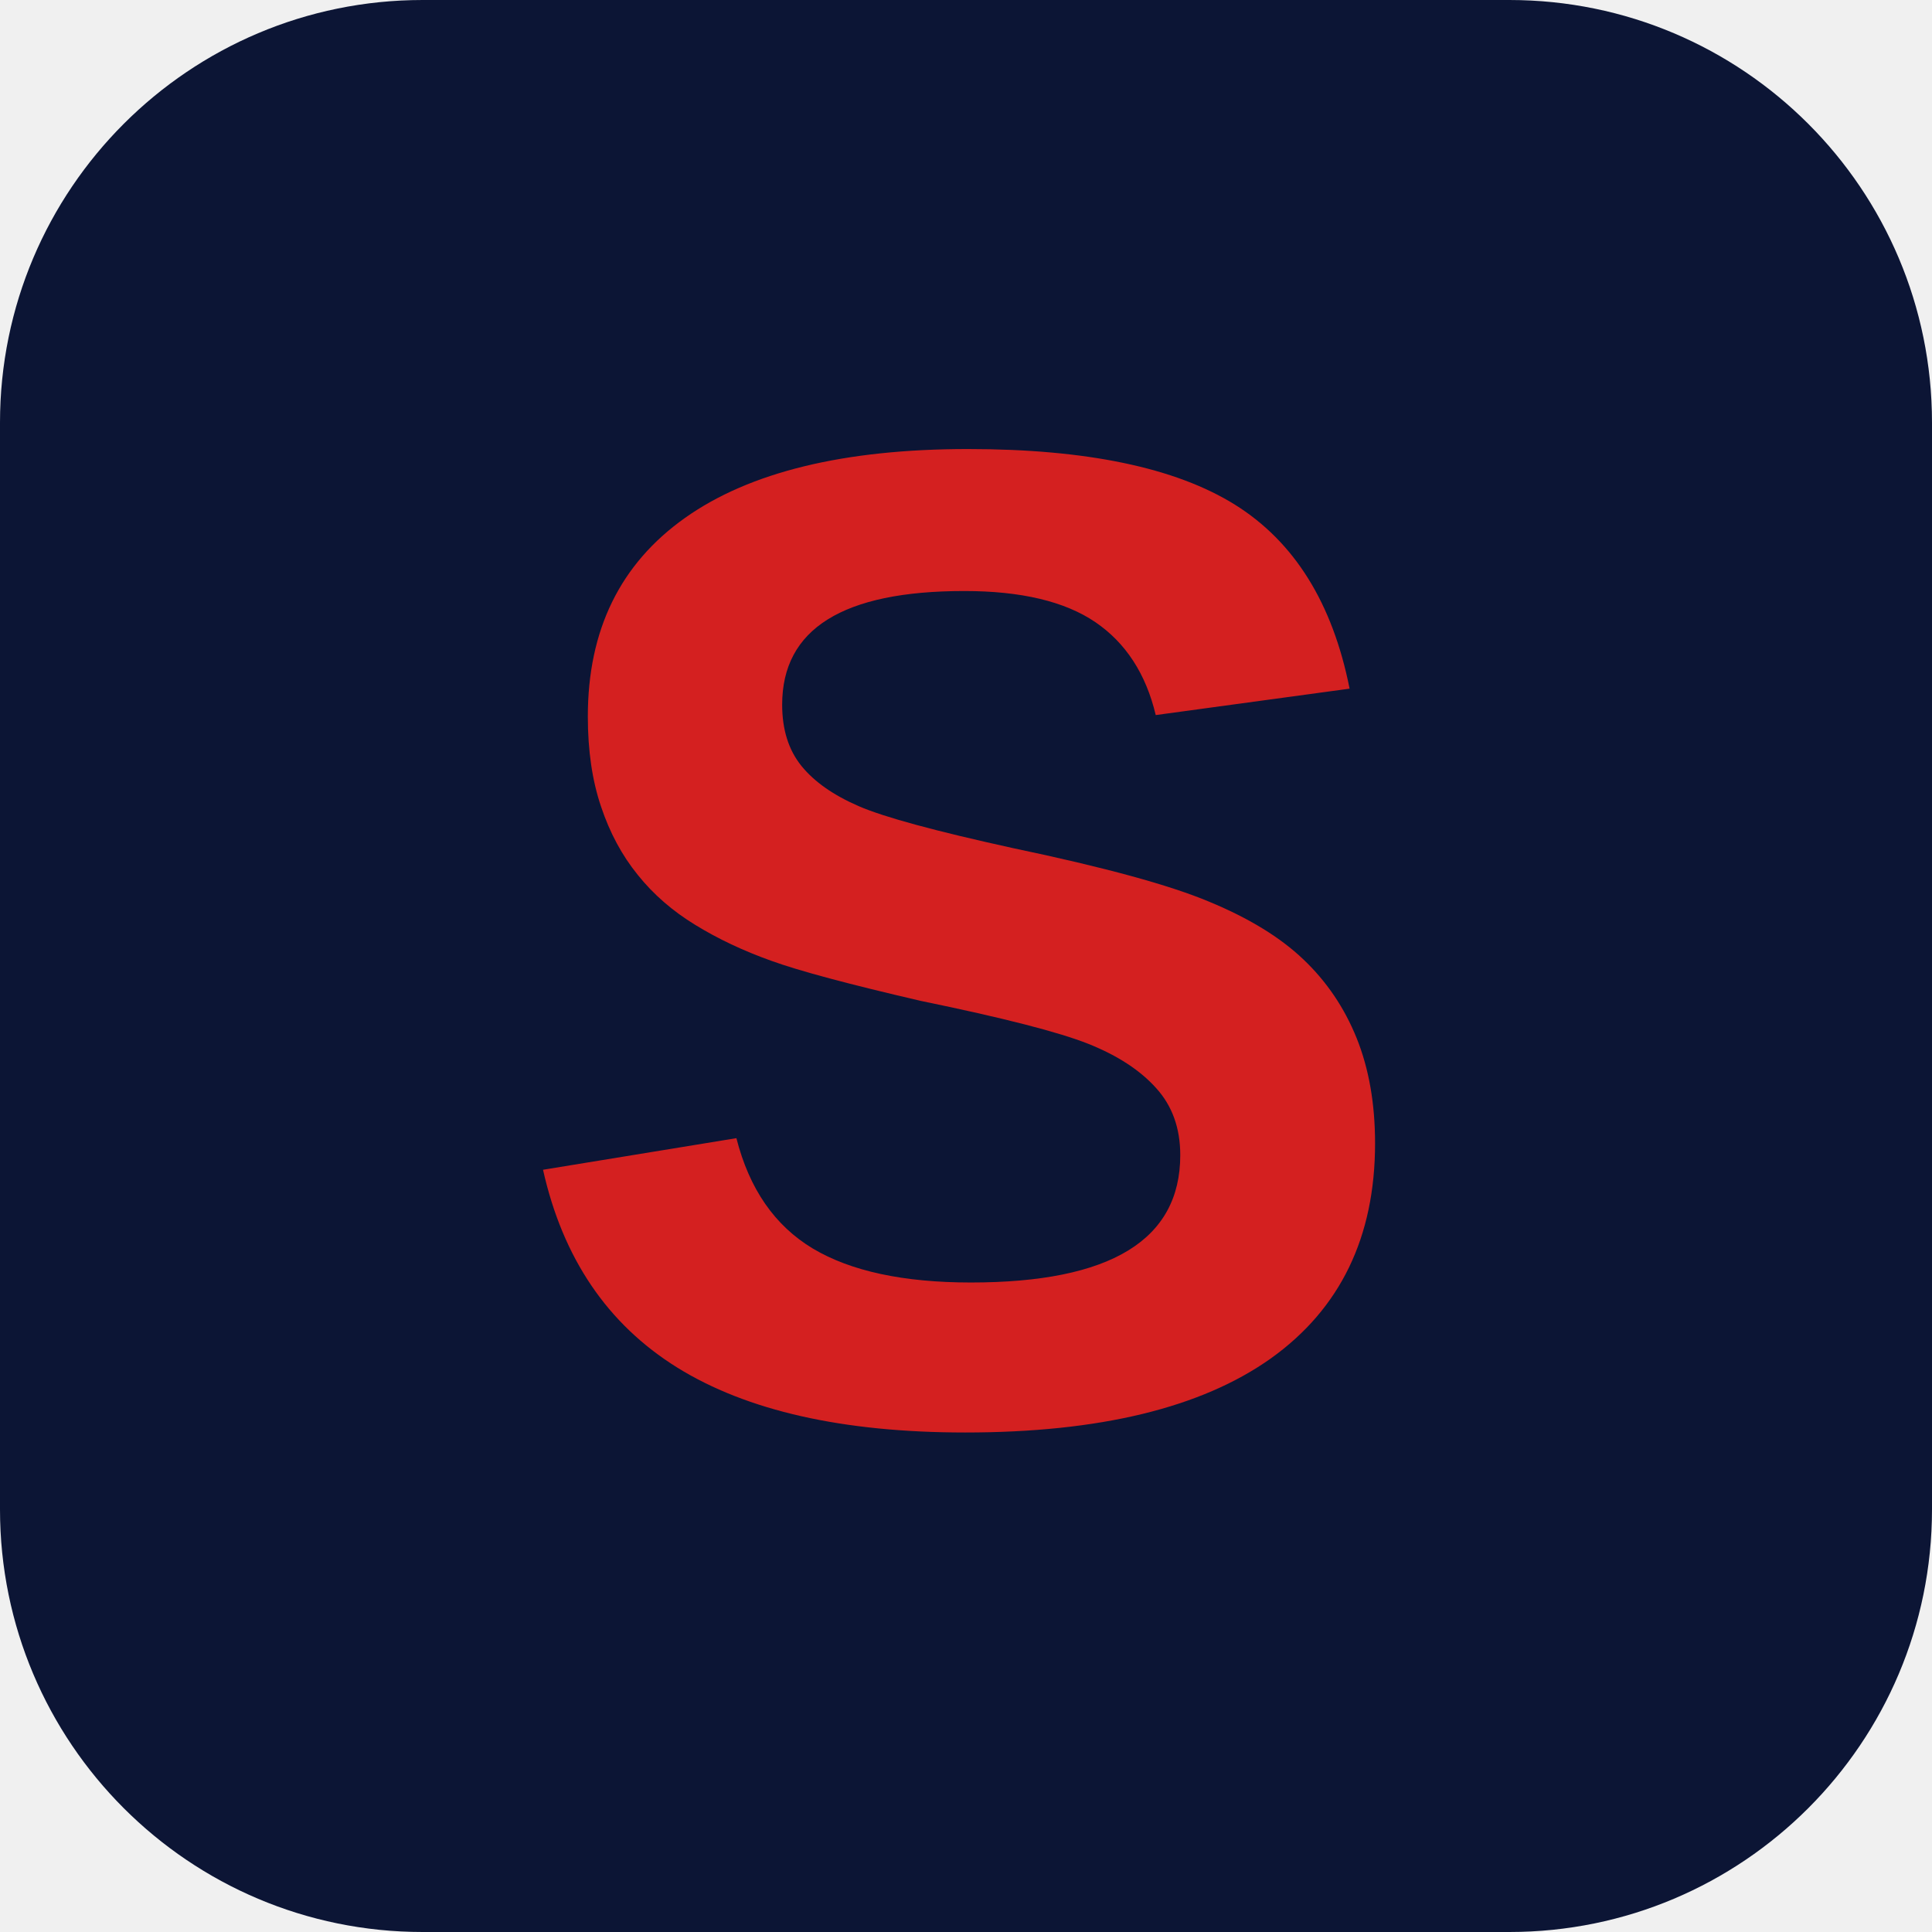
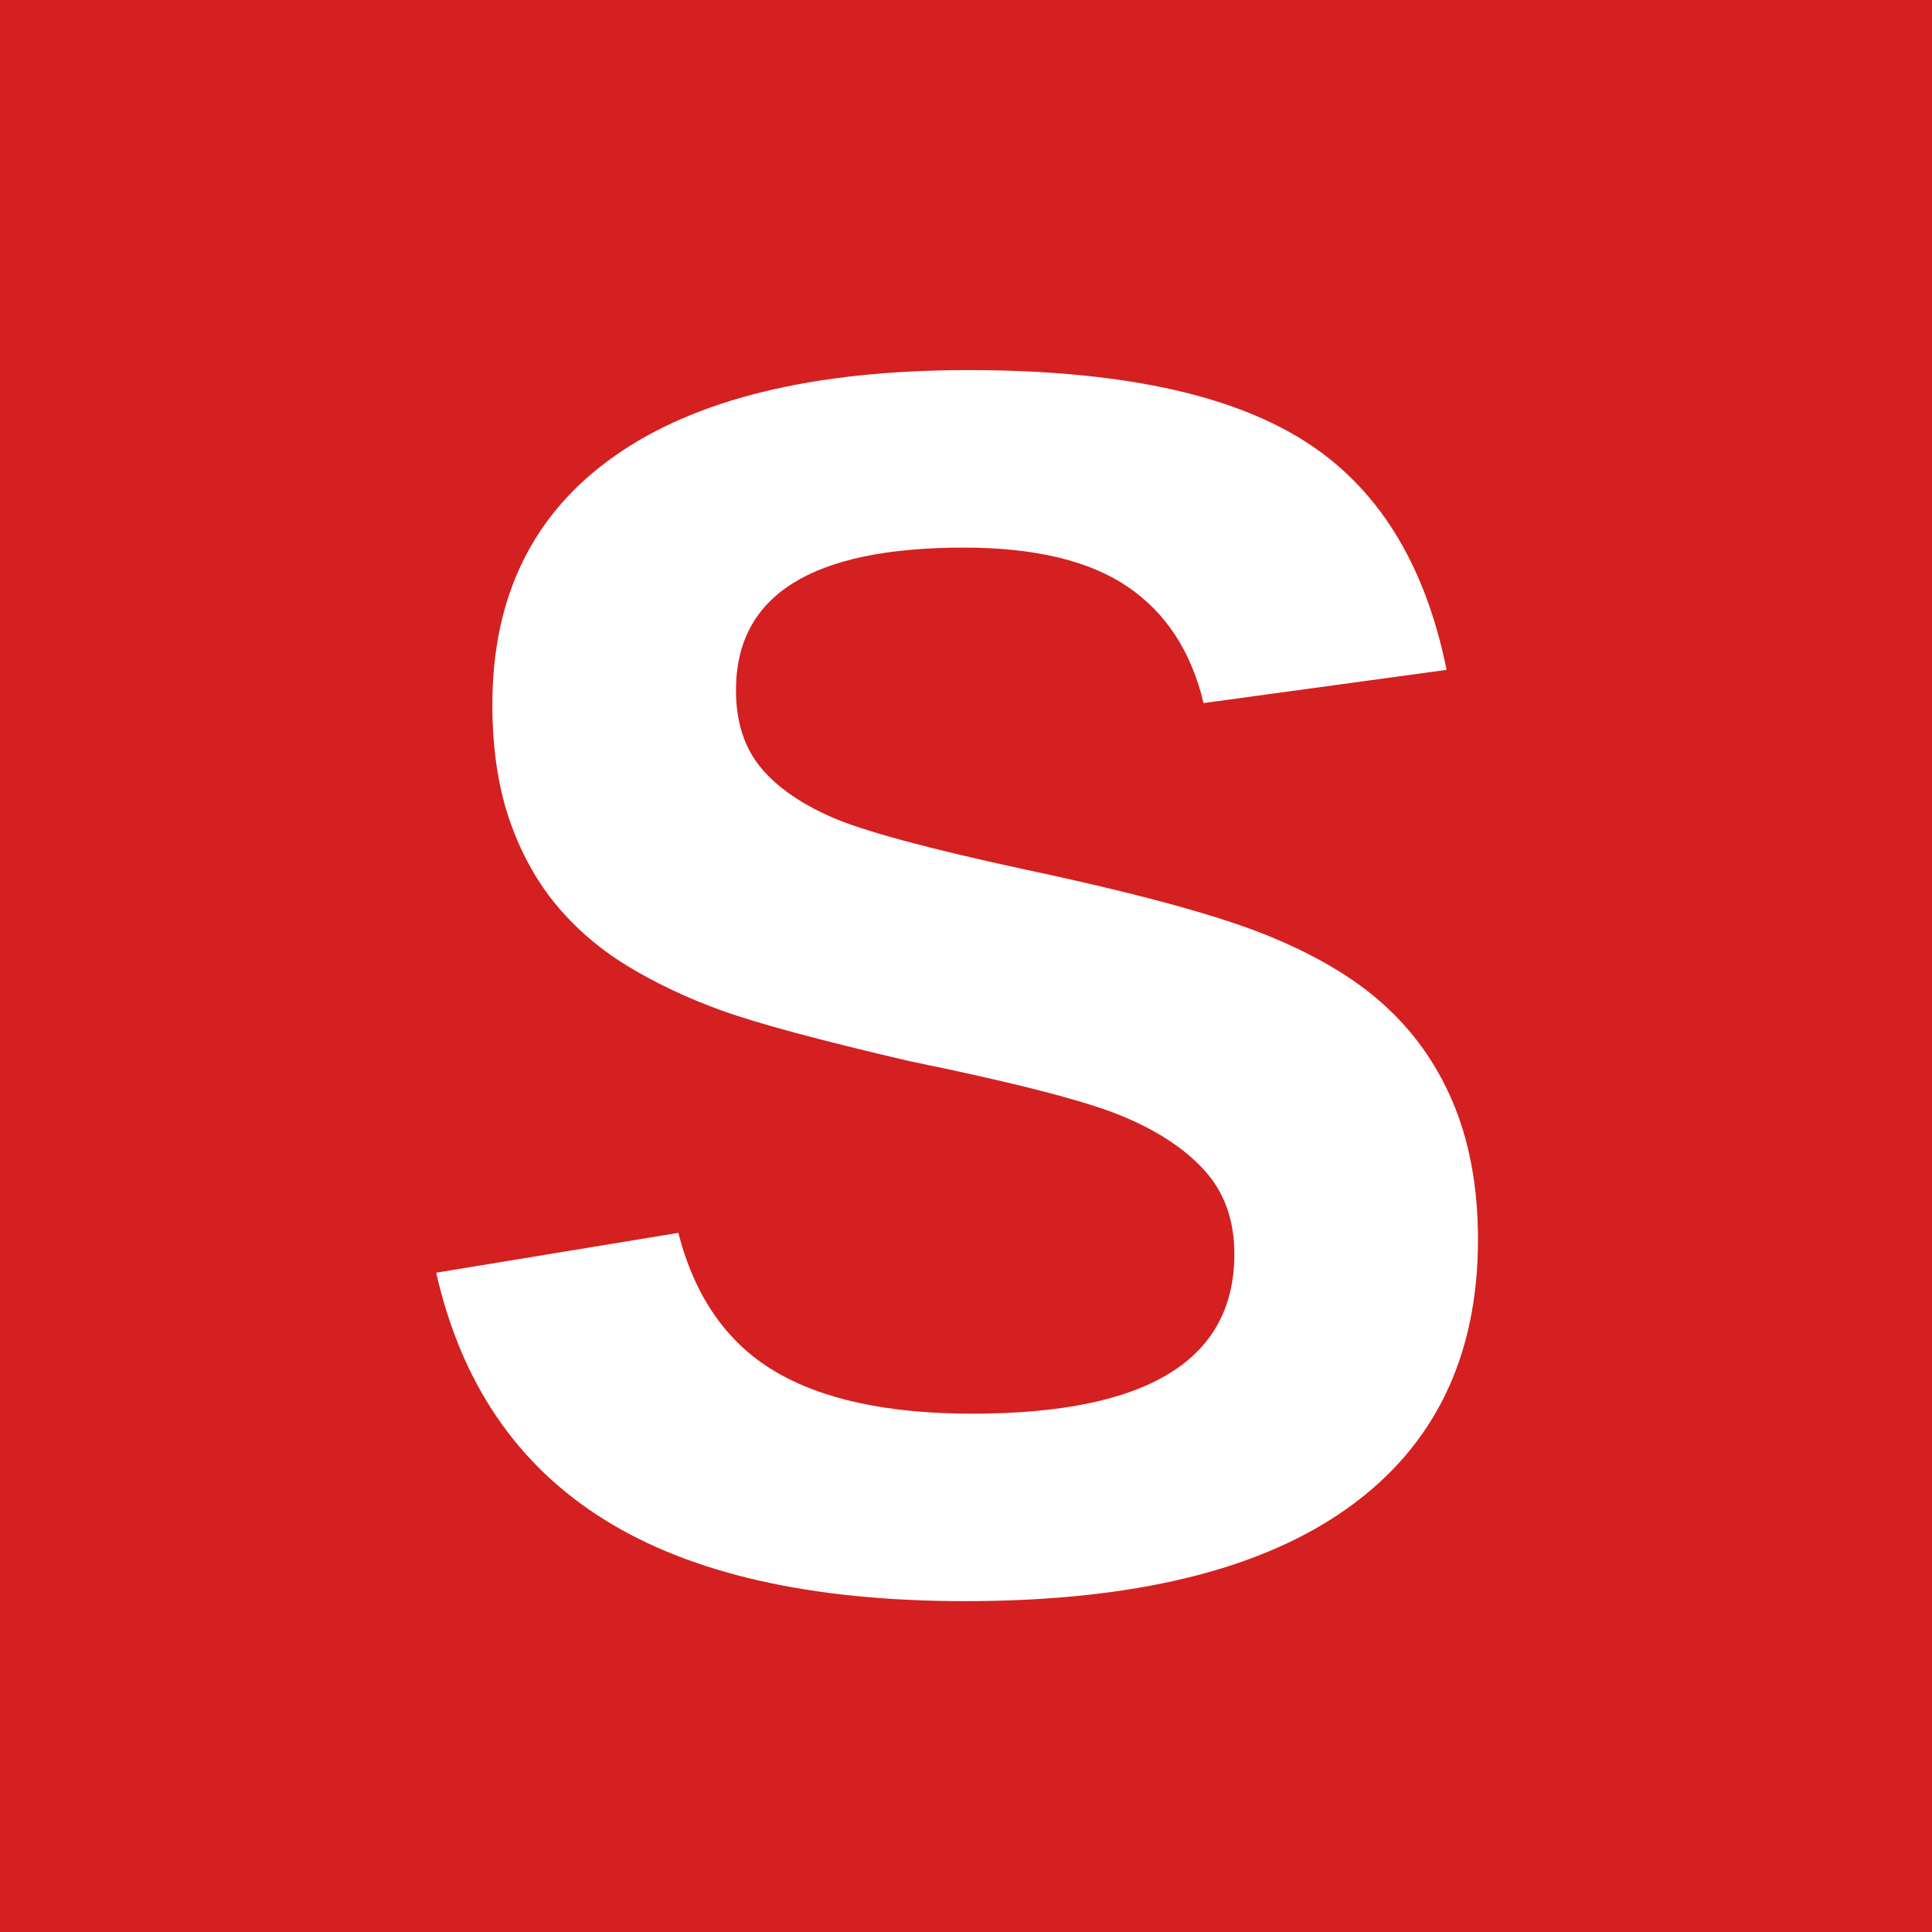
- <svg xmlns="http://www.w3.org/2000/svg" viewBox="0 0 64 64" width="64" height="64">
-   <rect width="64" height="64" rx="14" fill="#0C1535" />
-   <text x="32" y="47" font-family="Arial Black, Arial, sans-serif" font-size="46" font-weight="900" fill="#D42020" text-anchor="middle">S</text>
+ <svg xmlns="http://www.w3.org/2000/svg" viewBox="0 0 100 100" width="100" height="100">
+   <rect width="100" height="100" rx="0" fill="#D42020" />
+   <text x="50" y="82" font-family="Arial Black, Arial, sans-serif" font-size="90" font-weight="900" fill="#ffffff" text-anchor="middle">S</text>
</svg>
